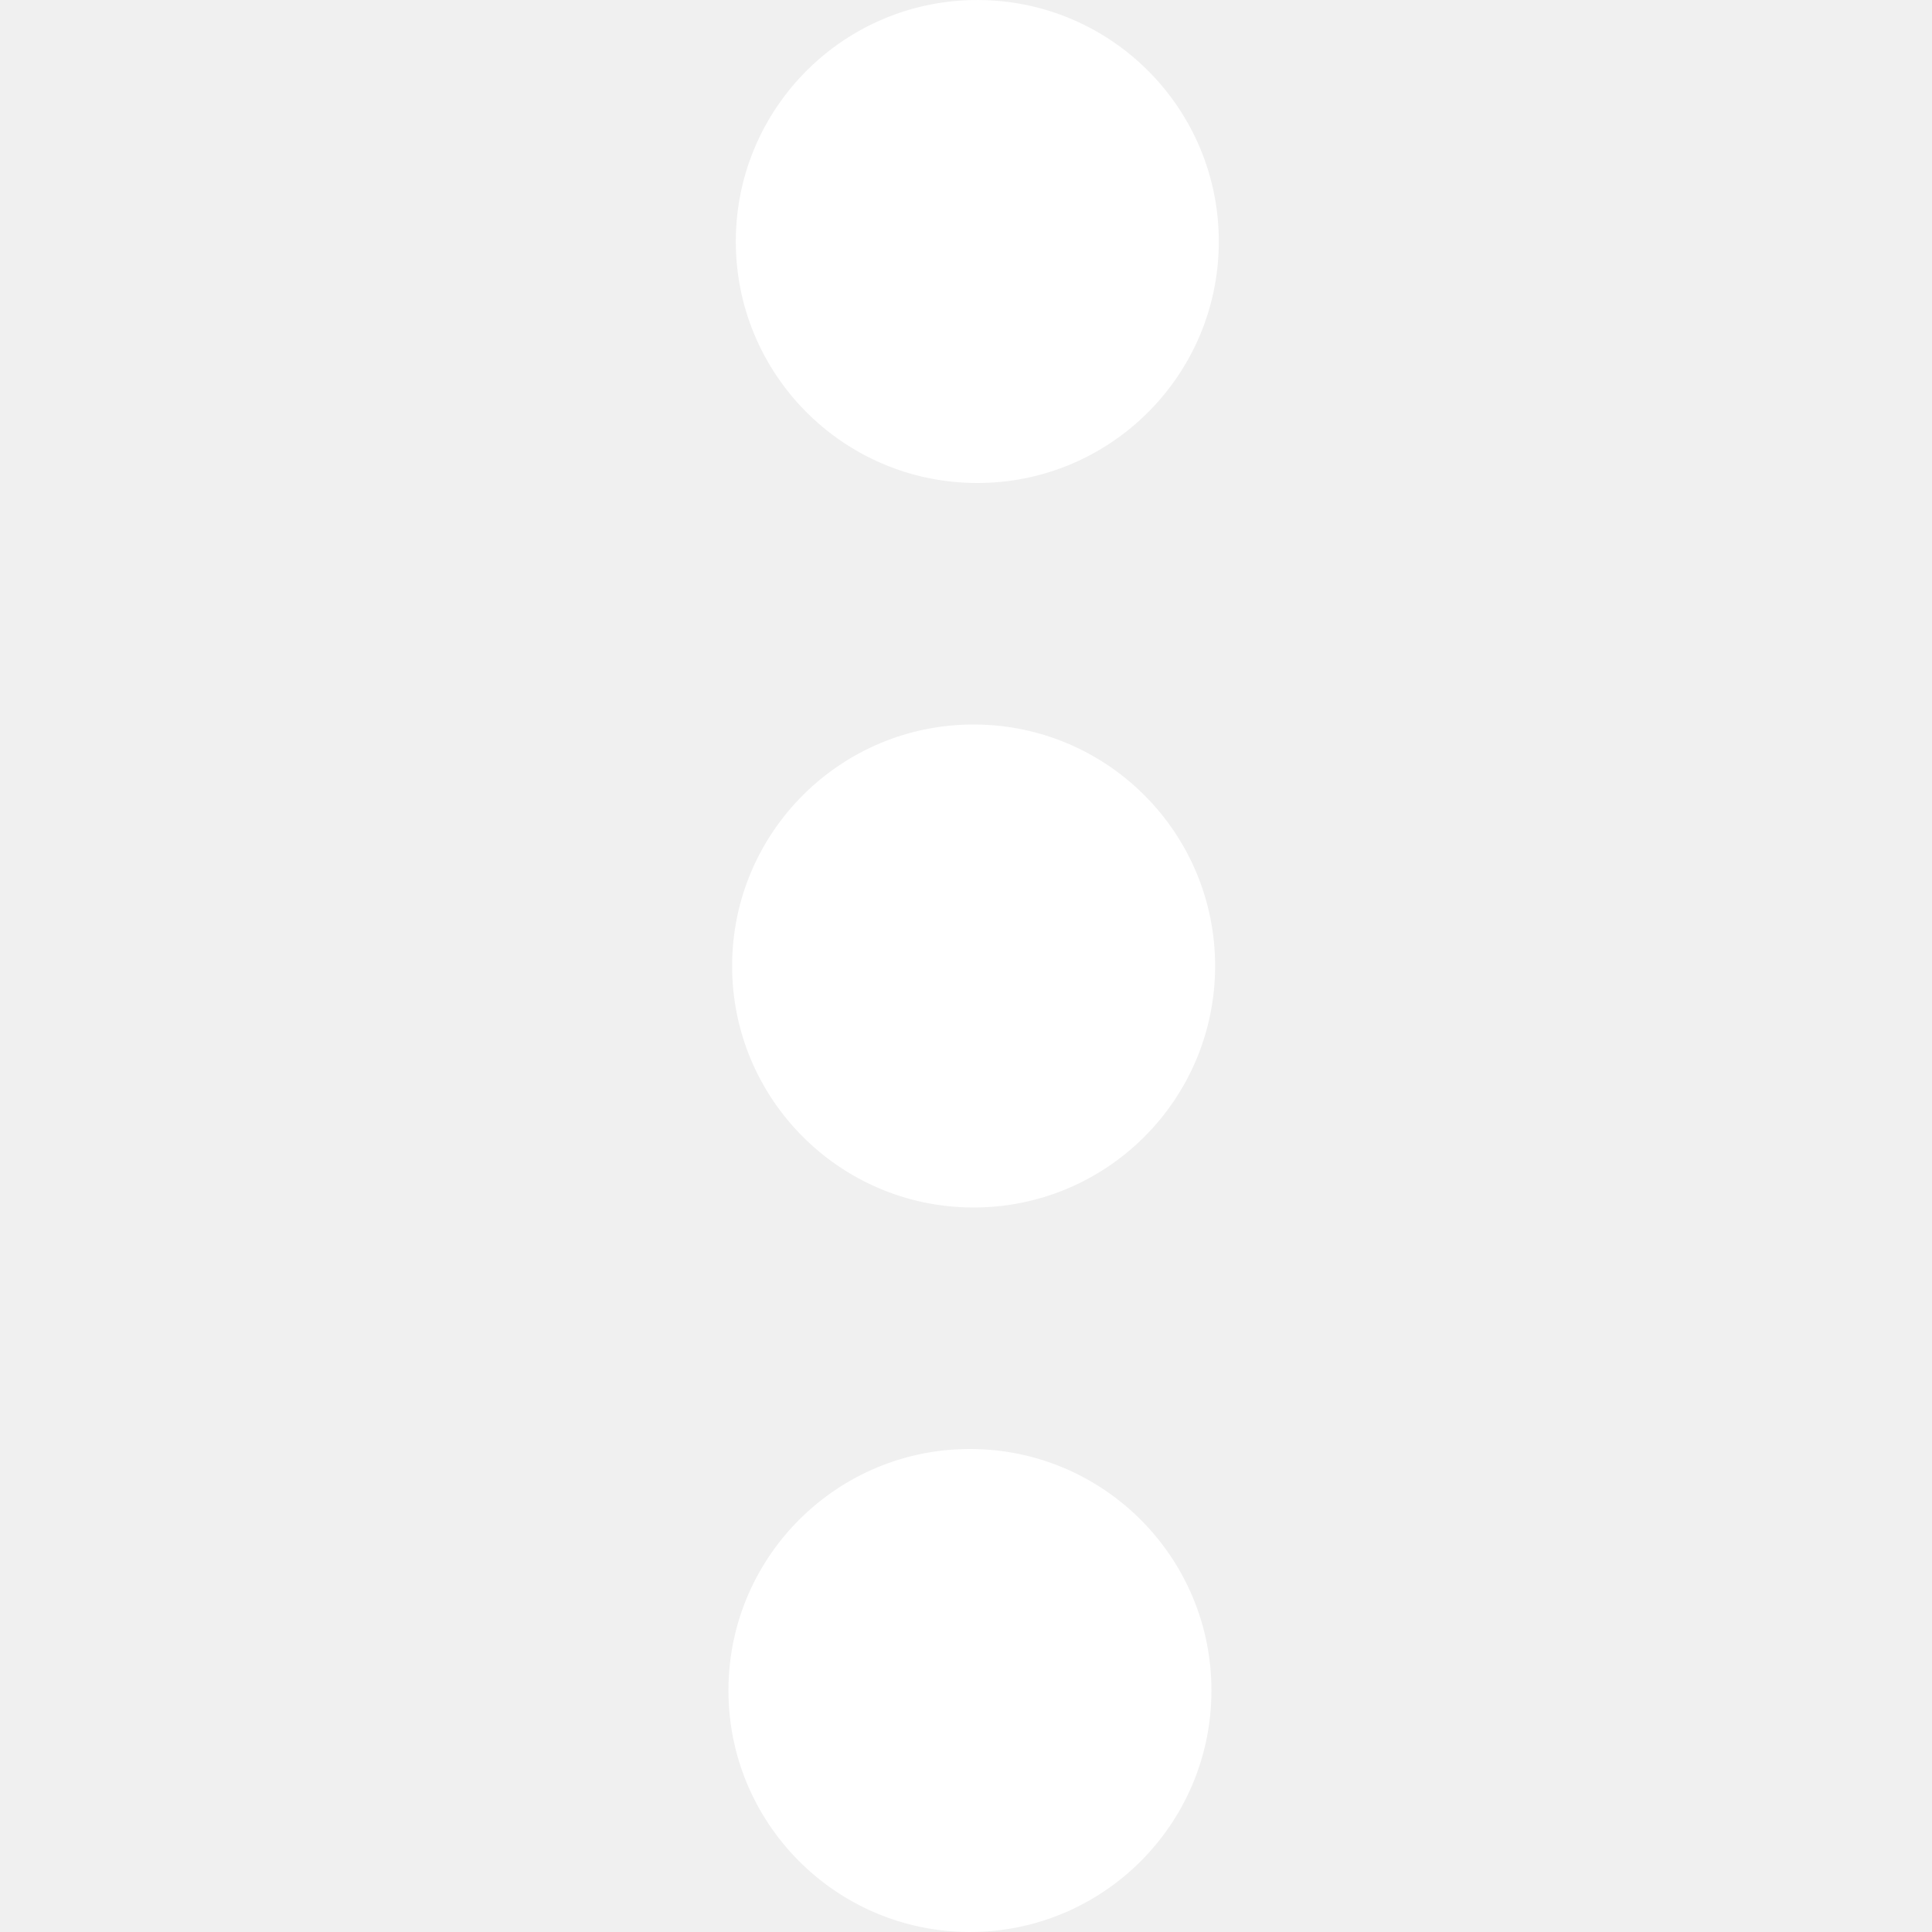
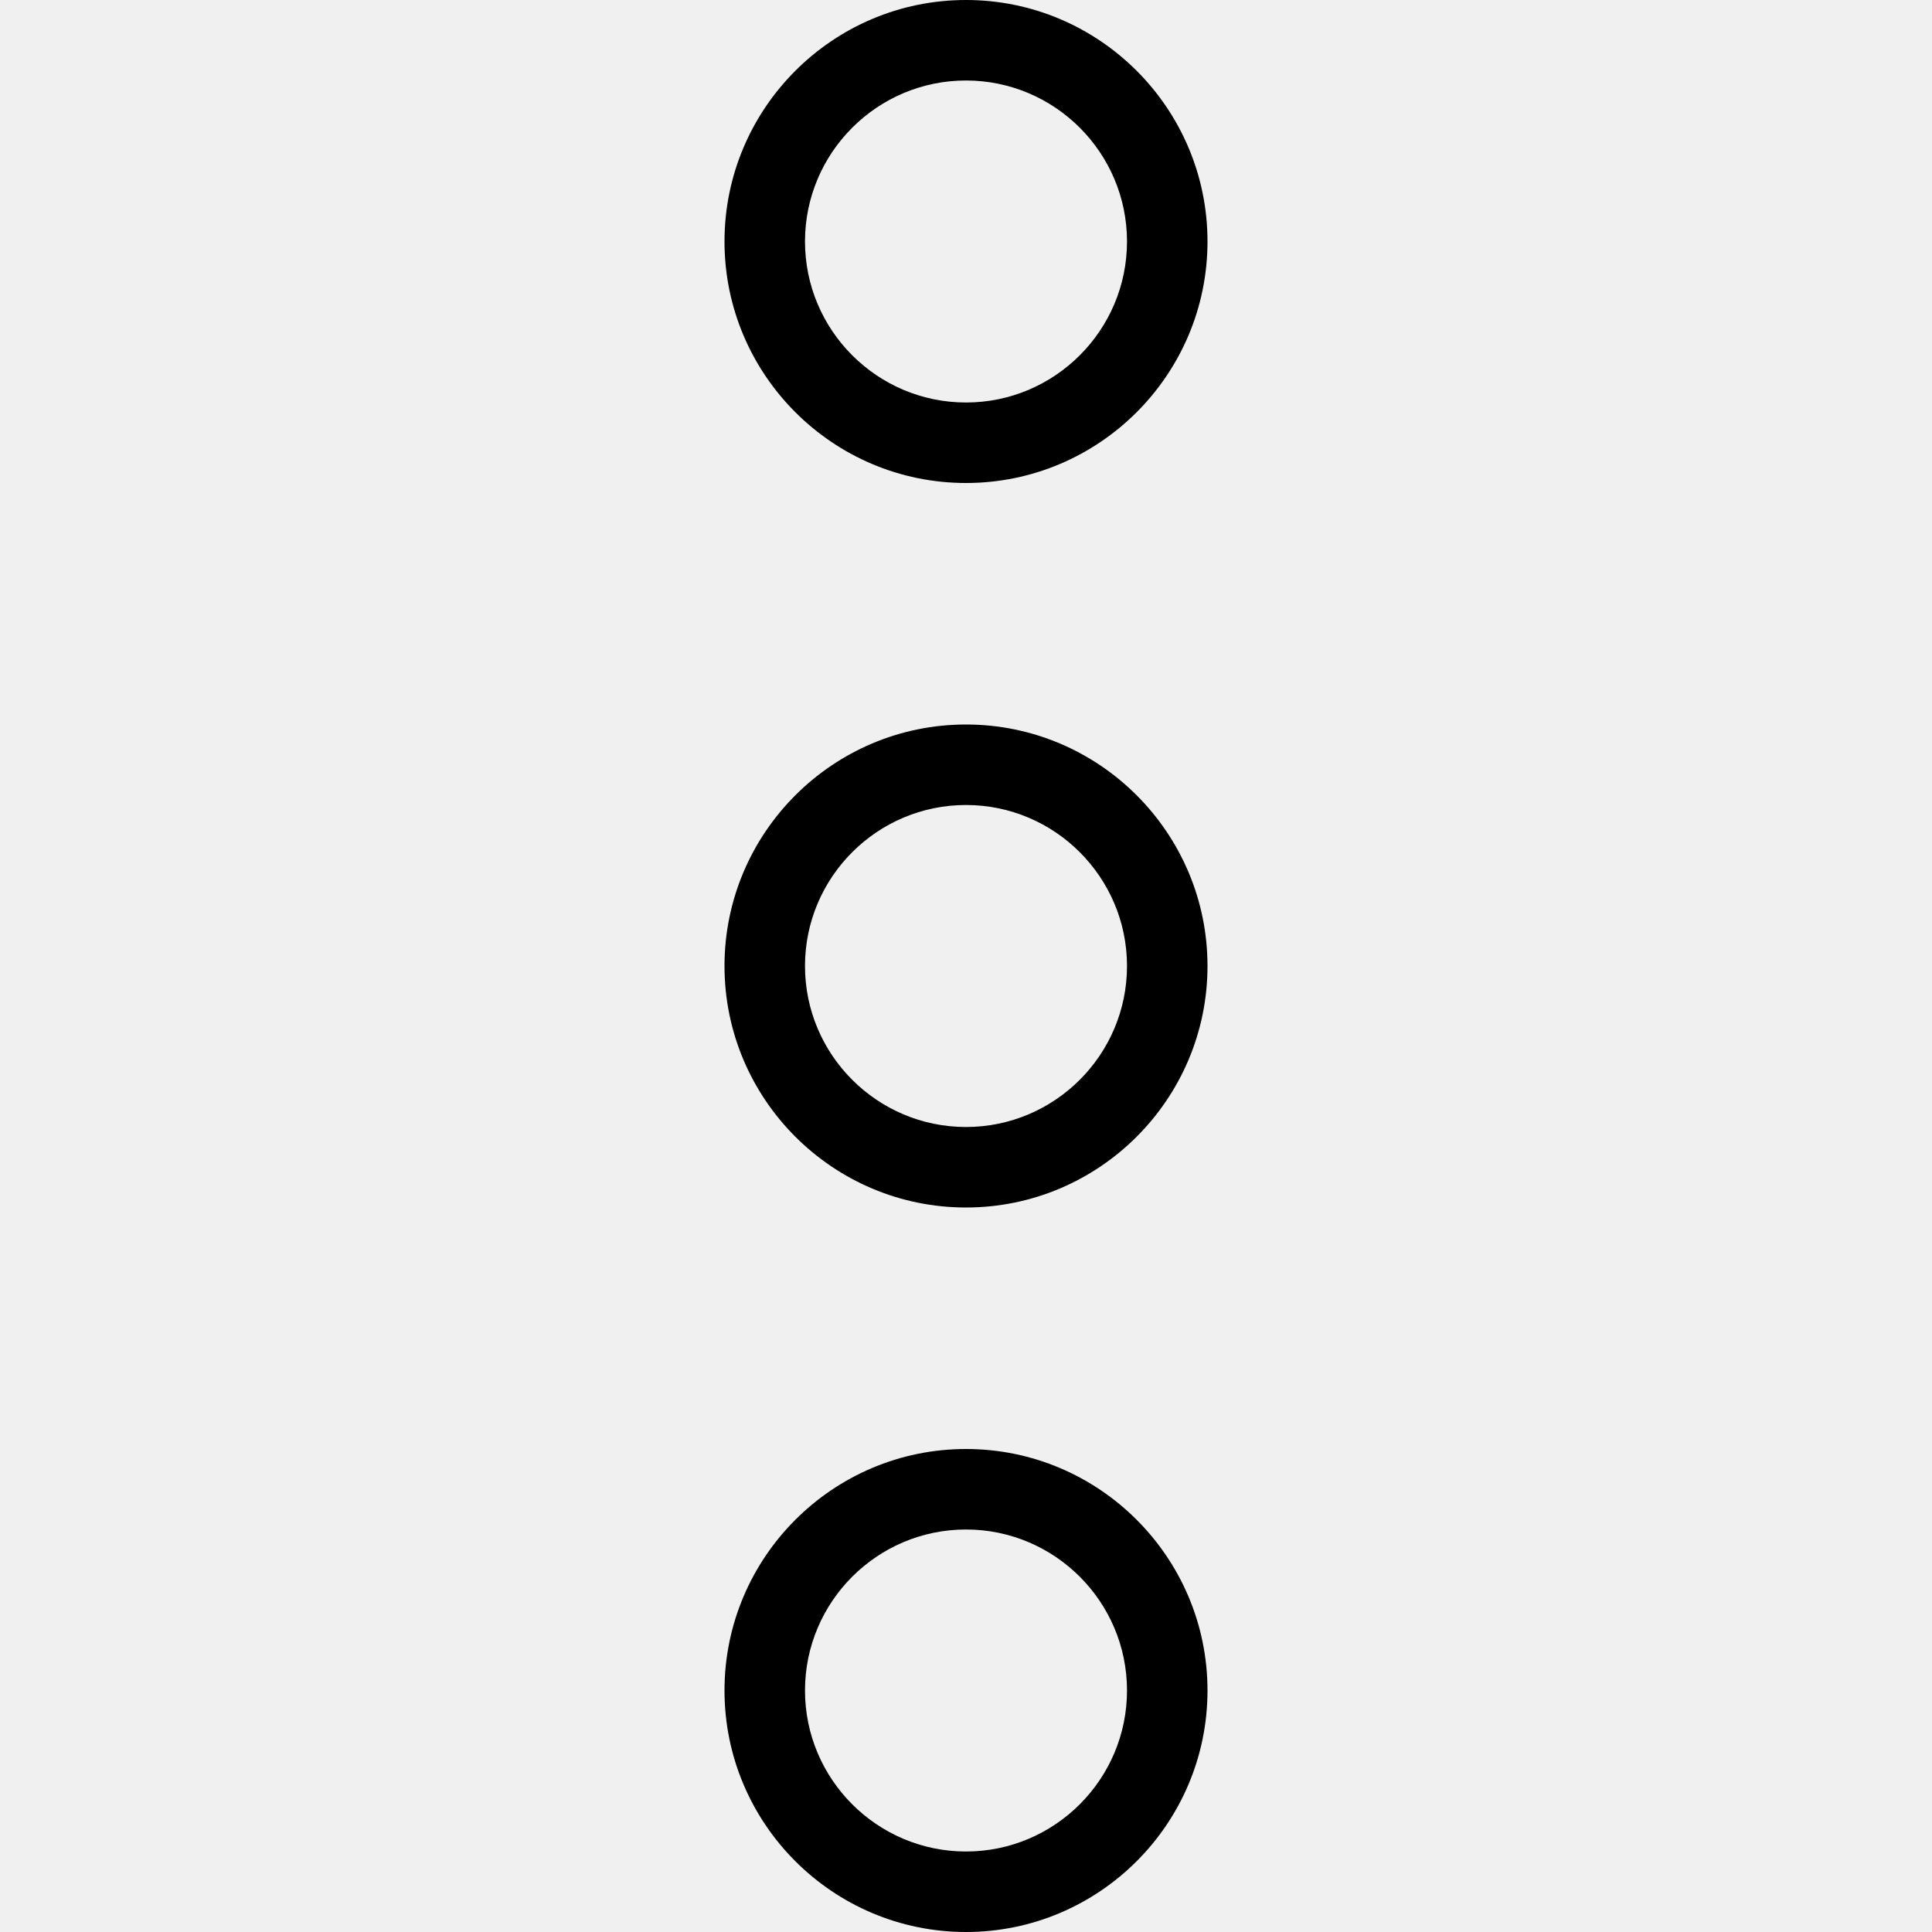
- <svg xmlns="http://www.w3.org/2000/svg" version="1.1" style="" xml:space="preserve" width="512" height="512">
-   <rect id="backgroundrect" width="100%" height="100%" x="0" y="0" fill="none" stroke="none" />
-   <g class="currentLayer" style="">
-     <g id="svg_1" class="" fill="#ffffff" fill-opacity="1" transform="rotate(90.2914 258.0202,256) ">
-       <g id="svg_2" fill="#ffffff" fill-opacity="1">
-         <g id="svg_3" fill="#ffffff" fill-opacity="1">
-           <circle cx="258.02" cy="256" r="64" id="svg_4" fill="#ffffff" fill-opacity="1" />
-           <circle cx="450.02" cy="256" r="64" id="svg_5" fill="#ffffff" fill-opacity="1" />
-           <circle cx="66.02" cy="256" r="64" id="svg_6" fill="#ffffff" fill-opacity="1" />
-         </g>
+ <svg xmlns="http://www.w3.org/2000/svg" version="1.1" id="Layer_1" x="0px" y="0px" viewBox="0 0 512 512" style="enable-background:new 0 0 512 512;" xml:space="preserve">
+   <g>
+     <g>
+       <g>
+         <path d="M256,192c-35.292,0-64,28.708-64,64s28.708,64,64,64s64-28.708,64-64S291.292,192,256,192z M256,298.667     c-23.521,0-42.667-19.135-42.667-42.667s19.146-42.667,42.667-42.667s42.667,19.135,42.667,42.667S279.521,298.667,256,298.667z" />
+         <path d="M256,384c-35.292,0-64,28.708-64,64c0,35.292,28.708,64,64,64s64-28.708,64-64C320,412.708,291.292,384,256,384z      M256,490.667c-23.521,0-42.667-19.135-42.667-42.667s19.146-42.667,42.667-42.667s42.667,19.135,42.667,42.667     S279.521,490.667,256,490.667z" />
+         <path d="M256,128c35.292,0,64-28.708,64-64S291.292,0,256,0s-64,28.708-64,64S220.708,128,256,128z M256,21.333     c23.521,0,42.667,19.135,42.667,42.667S279.521,106.667,256,106.667S213.333,87.531,213.333,64S232.479,21.333,256,21.333z" />
      </g>
    </g>
-     <g id="svg_7">
+   </g>
+   <g>
</g>
-     <g id="svg_8">
+   <g>
</g>
-     <g id="svg_9">
+   <g>
</g>
-     <g id="svg_10">
+   <g>
</g>
-     <g id="svg_11">
+   <g>
</g>
-     <g id="svg_12">
+   <g>
</g>
-     <g id="svg_13">
+   <g>
</g>
-     <g id="svg_14">
+   <g>
</g>
-     <g id="svg_15">
+   <g>
</g>
-     <g id="svg_16">
+   <g>
</g>
-     <g id="svg_17">
+   <g>
</g>
-     <g id="svg_18">
+   <g>
</g>
-     <g id="svg_19">
+   <g>
</g>
-     <g id="svg_20">
+   <g>
</g>
-     <g id="svg_21">
+   <g>
</g>
-   </g>
</svg>
